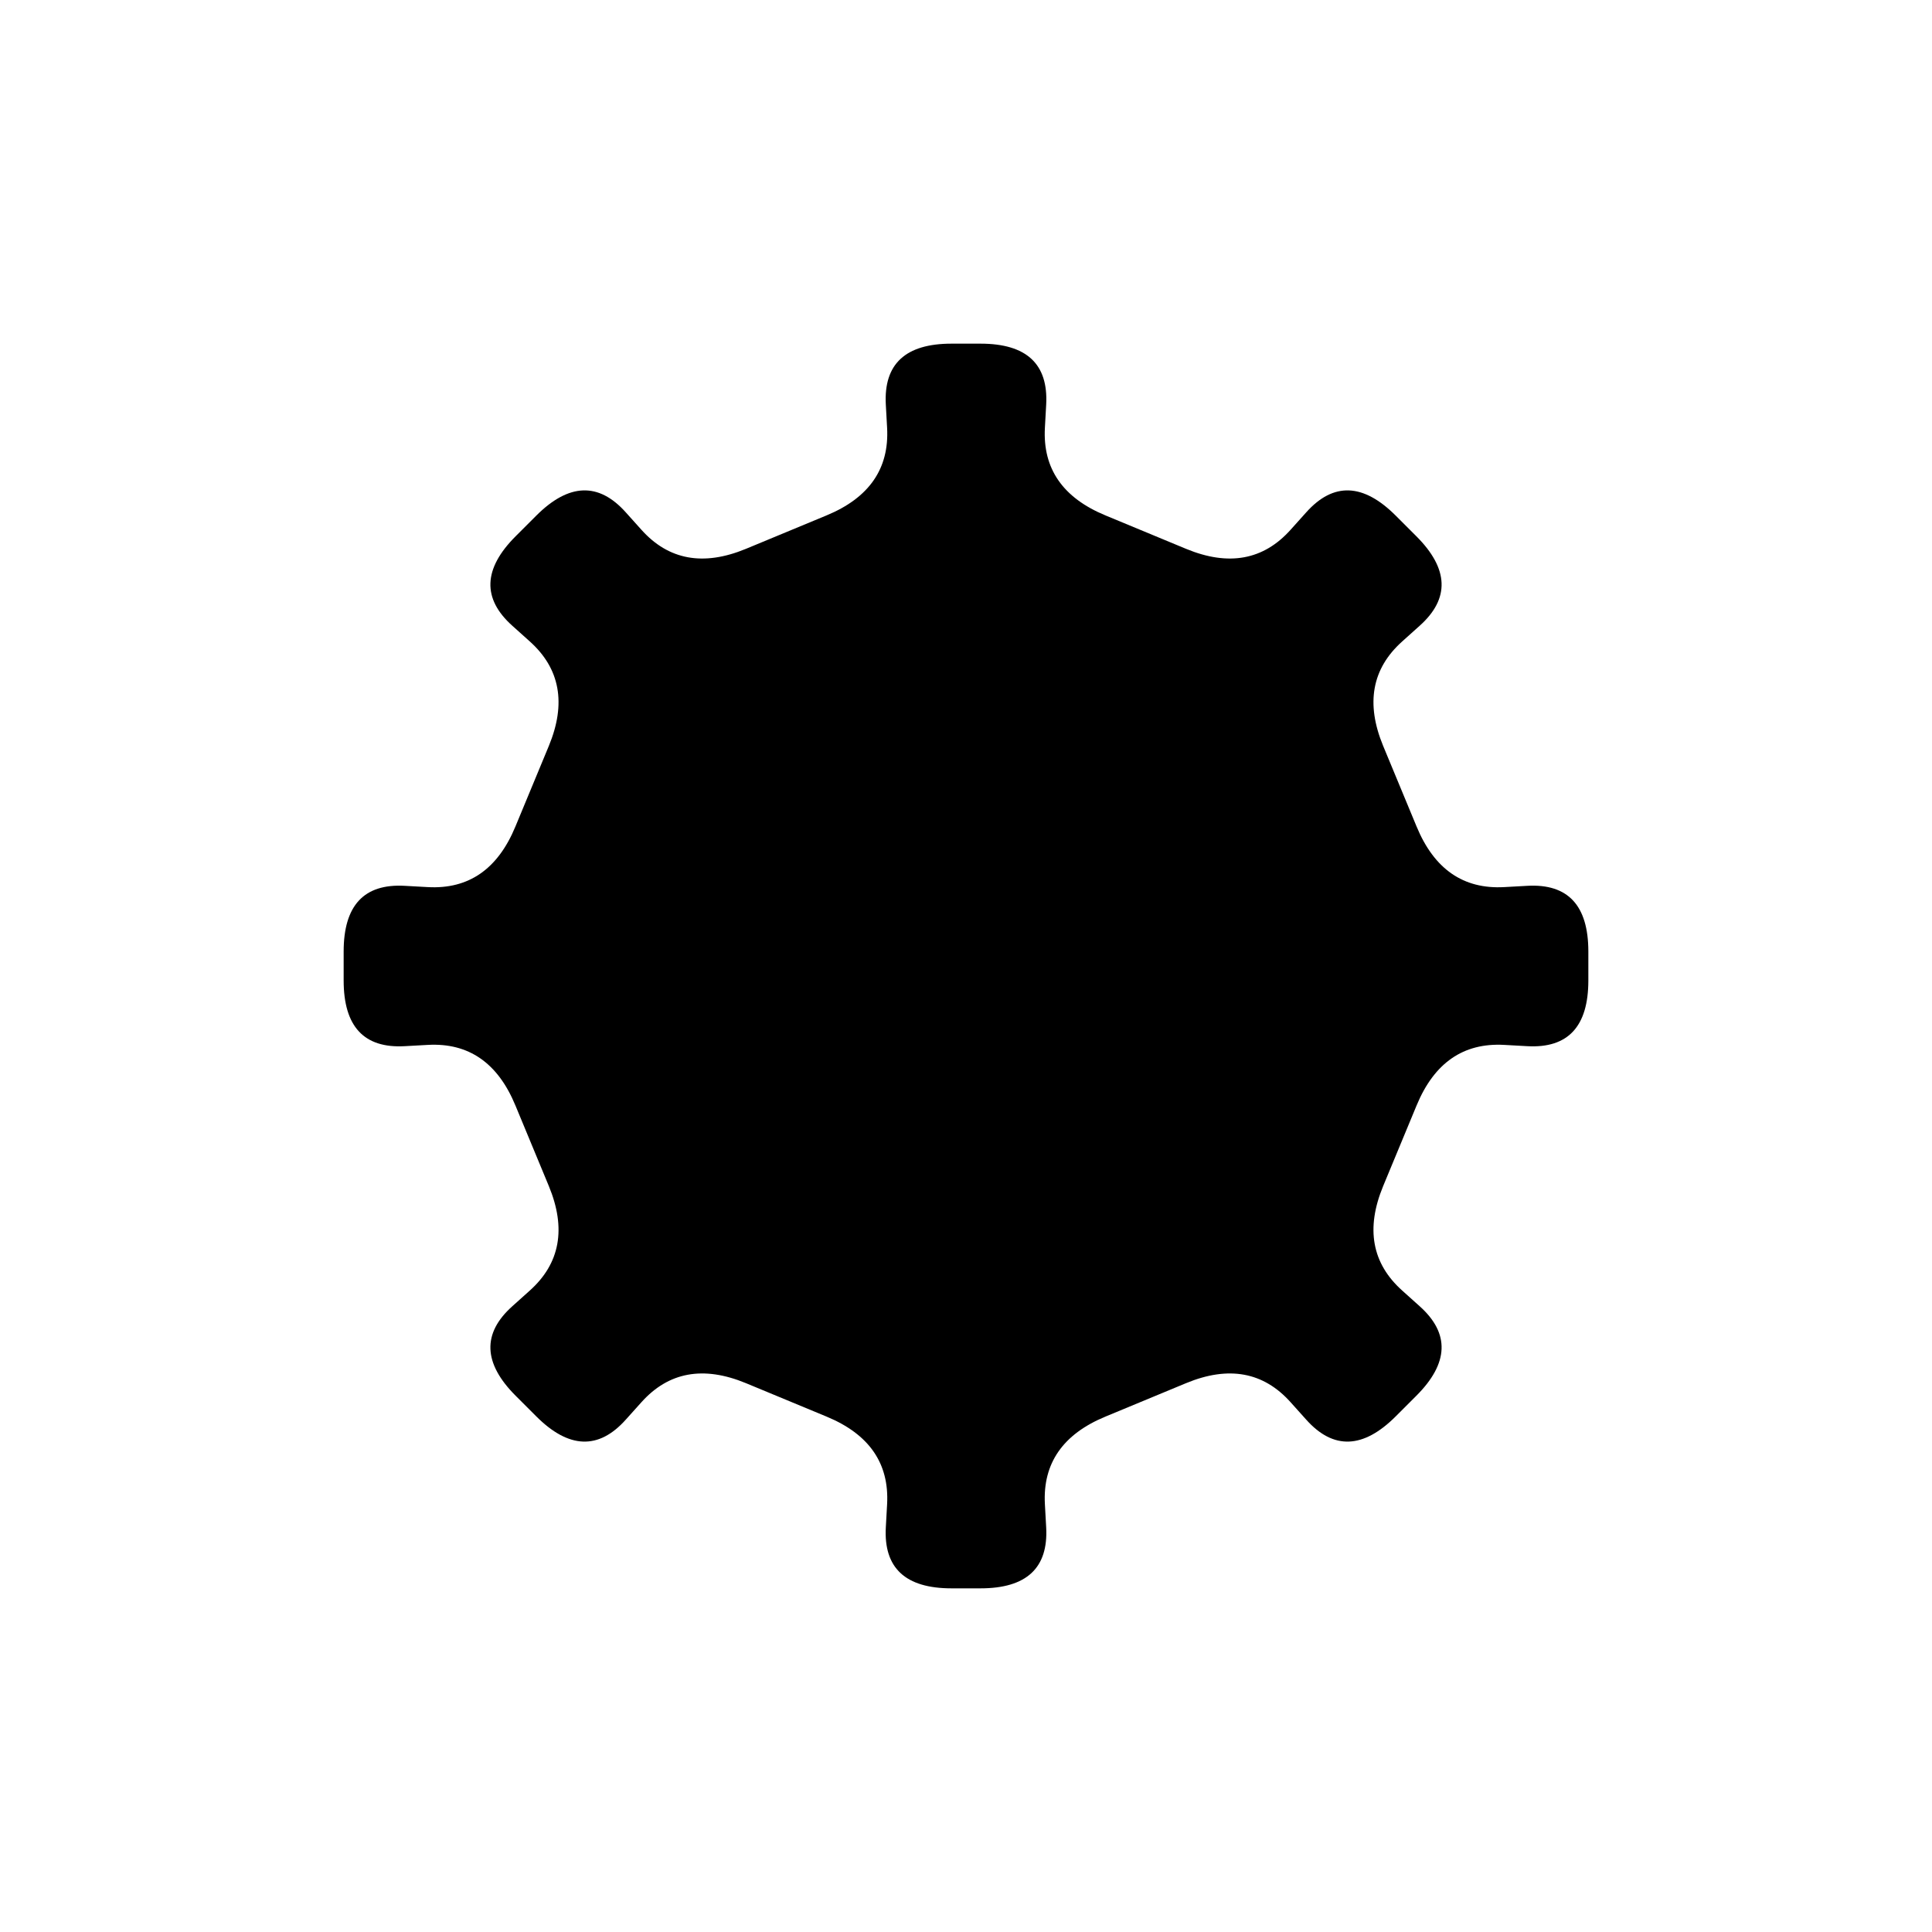
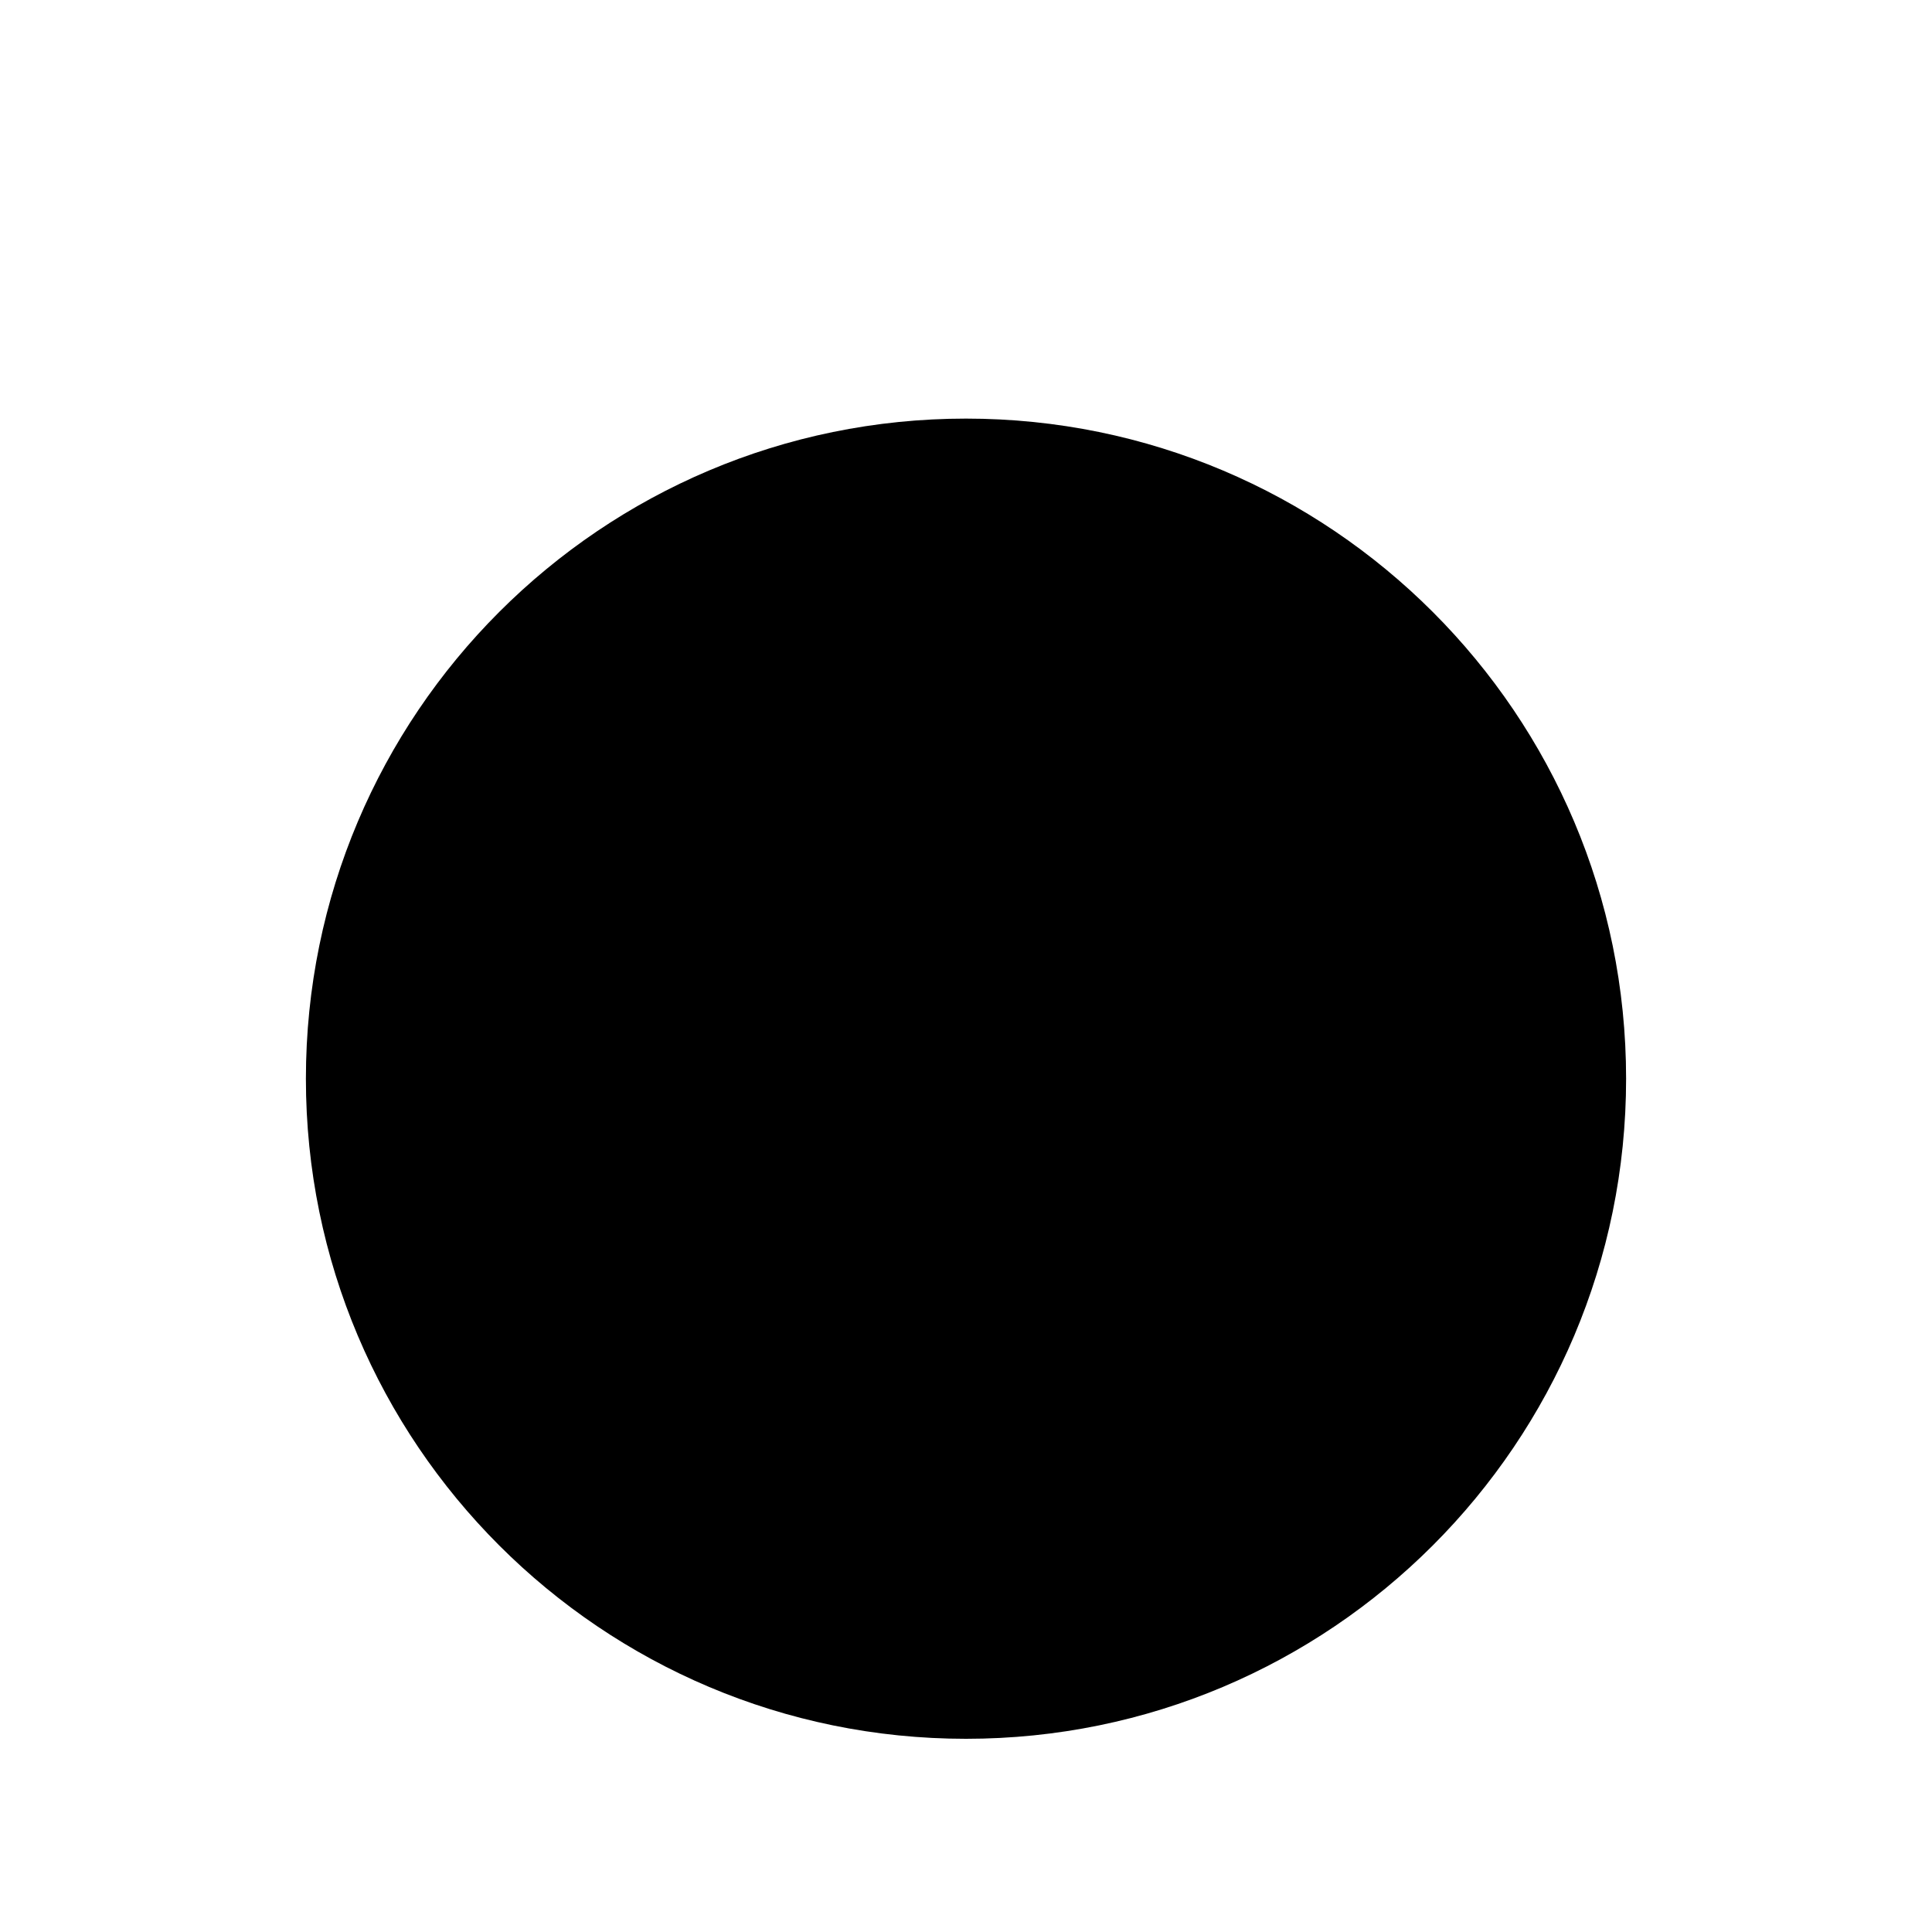
<svg xmlns="http://www.w3.org/2000/svg" viewBox="0 0 240 240">
-   <path d="M110.04,50.27Q109.62,42.69 118.20,42.69L121.80,42.69Q130.38,42.69 129.96,50.27L129.80,53.16Q129.39,60.74 137.31,64.02L147.34,68.18Q155.27,71.46 160.33,65.80L162.26,63.65Q167.32,57.99 173.39,64.06L175.94,66.61Q182.01,72.68 176.35,77.74L174.20,79.67Q168.54,84.73 171.82,92.66L175.98,102.69Q179.26,110.61 186.84,110.20L189.73,110.04Q197.31,109.62 197.31,118.20L197.31,121.80Q197.31,130.38 189.73,129.96L186.84,129.80Q179.26,129.39 175.98,137.31L171.82,147.34Q168.54,155.27 174.20,160.33L176.35,162.26Q182.01,167.32 175.94,173.39L173.39,175.94Q167.32,182.01 162.26,176.35L160.33,174.20Q155.27,168.54 147.34,171.82L137.31,175.98Q129.39,179.26 129.80,186.84L129.96,189.73Q130.38,197.31 121.80,197.31L118.20,197.31Q109.62,197.31 110.04,189.73L110.20,186.84Q110.61,179.26 102.69,175.98L92.66,171.82Q84.73,168.54 79.67,174.20L77.74,176.35Q72.68,182.01 66.61,175.94L64.06,173.39Q57.99,167.32 63.65,162.26L65.80,160.33Q71.46,155.27 68.18,147.34L64.02,137.31Q60.74,129.39 53.16,129.80L50.27,129.96Q42.69,130.38 42.69,121.80L42.69,118.20Q42.69,109.62 50.27,110.04L53.16,110.20Q60.74,110.61 64.02,102.69L68.18,92.66Q71.46,84.73 65.80,79.67L63.65,77.74Q57.99,72.68 64.06,66.61L66.61,64.06Q72.68,57.99 77.74,63.65L79.67,65.80Q84.73,71.46 92.66,68.18L102.69,64.02Q110.61,60.74 110.20,53.16Z" />
-   <line x1="102" y1="100" x2="102" y2="140" class="a" />
-   <line x1="138" y1="100" x2="138" y2="140" class="a" />
+   <path d="M96,24H144" />
+   <path d="M120,24V52" />
+   <circle cx="120" cy="134" r="82" />
+   <path class="a" d="M98,104V164" />
+   <path class="a" d="M142,104V164" />
</svg>
